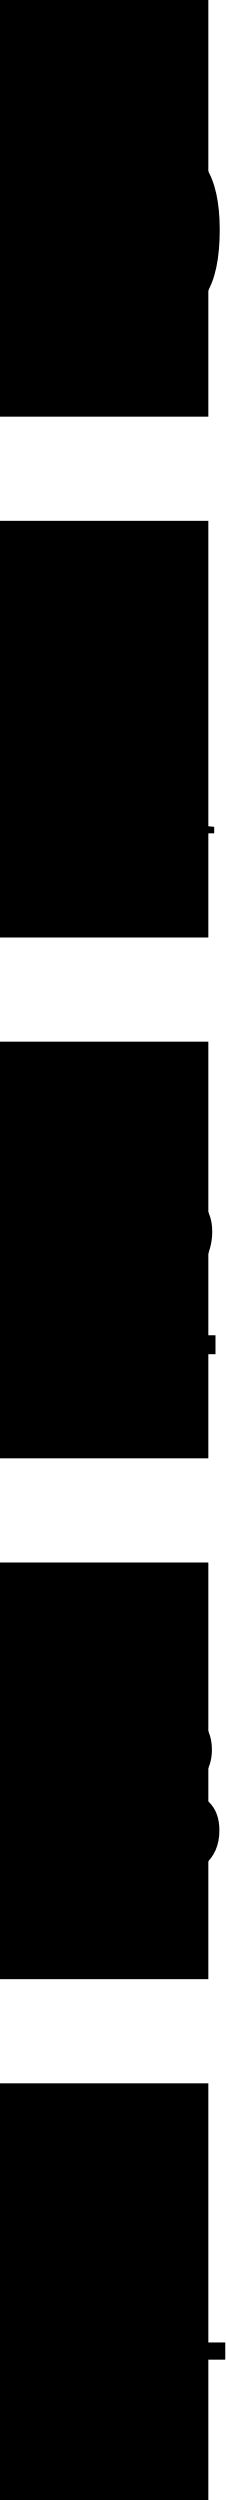
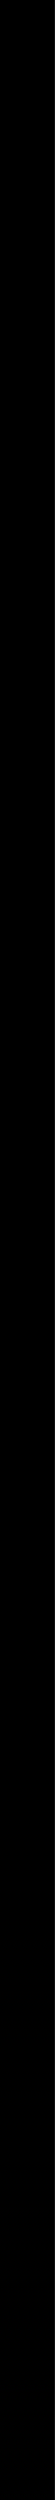
<svg xmlns="http://www.w3.org/2000/svg" baseProfile="tiny" height="100%" version="1.2" width="100%">
  <defs />
-   <g class="chalk-text">
-     <rect height="20" width="10.0" x="0.0" y="0.0" />
-     <text x="5.0" y="15.0">0</text>
-   </g>
-   <g class="chalk-text">
-     <rect height="20" width="10.0" x="0.0" y="25.0" />
-     <text x="5.0" y="40.0">1</text>
-   </g>
-   <g class="chalk-text">
-     <rect height="20" width="10.0" x="0.0" y="50.0" />
-     <text x="5.0" y="65.0">2</text>
-   </g>
-   <g class="chalk-text">
-     <rect height="20" width="10.0" x="0.0" y="75.0" />
-     <text x="5.0" y="90.0">3</text>
-   </g>
-   <g class="chalk-text">
-     <rect height="20" width="10.0" x="0.0" y="100.0" />
-     <text x="5.0" y="115.0">4</text>
+   <g class="chalk-list-item">
+     <g class="chalk-list-index">
+       <rect height="20" width="40" x="5.0" y="22.0" />
+       <text x="10.0" y="37.0">  0</text>
+     </g>
+   </g>
+   <g class="chalk-list-item">
+     <g class="chalk-list-index">
+       <rect height="20" width="40" x="5.0" y="44.0" />
+       <text x="10.0" y="59.0">  1</text>
+     </g>
+   </g>
+   <g class="chalk-list-item">
+     <g class="chalk-list-index">
+       <rect height="20" width="40" x="5.0" y="66.0" />
+       <text x="10.0" y="81.0">  2</text>
+     </g>
+   </g>
+   <g class="chalk-list-item">
+     <g class="chalk-list-index">
+       <rect height="20" width="40" x="5.0" y="88.0" />
+       <text x="10.0" y="103.0">  3</text>
+     </g>
+   </g>
+   <g class="chalk-list-item">
+     <g class="chalk-list-index">
+       <rect height="20" width="40" x="5.0" y="110.0" />
+       <text x="10.0" y="125.0">  4</text>
+     </g>
+   </g>
+   <g class="chalk-list-item">
+     <g class="chalk-list-index">
+       <rect height="20" width="40" x="5.0" y="132.0" />
+       <text x="10.0" y="147.0">  5</text>
+     </g>
+   </g>
+   <g class="chalk-list-item">
+     <g class="chalk-list-index">
+       <rect height="20" width="40" x="5.0" y="154.0" />
+       <text x="10.0" y="169.0">  6</text>
+     </g>
+   </g>
+   <g class="chalk-list-item">
+     <g class="chalk-list-index">
+       <rect height="20" width="40" x="5.0" y="176.0" />
+       <text x="10.0" y="191.0">  7</text>
+     </g>
+   </g>
+   <g class="chalk-list-item">
+     <g class="chalk-list-index">
+       <rect height="20" width="40" x="5.0" y="198.0" />
+       <text x="10.0" y="213.0">  8</text>
+     </g>
+   </g>
+   <g class="chalk-list-item">
+     <g class="chalk-list-index">
+       <rect height="20" width="40" x="5.0" y="220.0" />
+       <text x="10.0" y="235.0">  9</text>
+     </g>
+   </g>
+   <g class="chalk-list-item">
+     <g class="chalk-list-index">
+       <rect height="20" width="40" x="5.0" y="242.0" />
+       <text x="10.0" y="257.0"> 10</text>
+     </g>
+   </g>
+   <g class="chalk-list-item">
+     <g class="chalk-list-index">
+       <rect height="20" width="40" x="5.0" y="264.0" />
+       <text x="10.0" y="279.0"> 11</text>
+     </g>
+   </g>
+   <g class="chalk-list-item">
+     <g class="chalk-list-index">
+       <rect height="20" width="40" x="5.0" y="286.0" />
+       <text x="10.0" y="301.0"> 12</text>
+     </g>
+   </g>
+   <g class="chalk-list-item">
+     <g class="chalk-list-index">
+       <rect height="20" width="40" x="5.0" y="308.0" />
+       <text x="10.0" y="323.0"> 13</text>
+     </g>
+   </g>
+   <g class="chalk-list-item">
+     <g class="chalk-list-index">
+       <rect height="20" width="40" x="5.0" y="330.0" />
+       <text x="10.0" y="345.0"> 14</text>
+     </g>
+   </g>
+   <g class="chalk-list-item">
+     <g class="chalk-list-index">
+       <rect height="20" width="40" x="5.0" y="352.0" />
+       <text x="10.0" y="367.0"> 15</text>
+     </g>
+   </g>
+   <g class="chalk-list-item">
+     <g class="chalk-list-index">
+       <rect height="20" width="40" x="5.0" y="374.0" />
+       <text x="10.0" y="389.0"> 16</text>
+     </g>
+   </g>
+   <g class="chalk-list-item">
+     <g class="chalk-list-index">
+       <rect height="20" width="40" x="5.0" y="396.0" />
+       <text x="10.0" y="411.0"> 17</text>
+     </g>
+   </g>
+   <g class="chalk-list-item">
+     <g class="chalk-list-index">
+       <rect height="20" width="40" x="5.0" y="418.0" />
+       <text x="10.0" y="433.0"> 18</text>
+     </g>
+   </g>
+   <g class="chalk-list-item">
+     <g class="chalk-list-index">
+       <rect height="20" width="40" x="5.0" y="440.0" />
+       <text x="10.0" y="455.0"> 19</text>
+     </g>
+   </g>
+   <g class="chalk-list-item">
+     <g class="chalk-list-index">
+       <rect height="20" width="40" x="5.0" y="462.0" />
+       <text x="10.0" y="477.0"> 20</text>
+     </g>
+   </g>
+   <g class="chalk-list-item">
+     <g class="chalk-list-index">
+       <rect height="20" width="40" x="5.0" y="484.0" />
+       <text x="10.0" y="499.0"> 21</text>
+     </g>
+   </g>
+   <g class="chalk-list-item">
+     <g class="chalk-list-index">
+       <rect height="20" width="40" x="5.0" y="506.0" />
+       <text x="10.0" y="521.0"> 22</text>
+     </g>
+   </g>
+   <g class="chalk-list-item">
+     <g class="chalk-list-index">
+       <rect height="20" width="40" x="5.0" y="528.0" />
+       <text x="10.0" y="543.0"> 23</text>
+     </g>
+   </g>
+   <g class="chalk-list-item">
+     <g class="chalk-list-index">
+       <rect height="20" width="40" x="5.0" y="550.0" />
+       <text x="10.0" y="565.0"> 24</text>
+     </g>
+   </g>
+   <g class="chalk-list-item">
+     <g class="chalk-list-index">
+       <rect height="20" width="40" x="5.0" y="572.0" />
+       <text x="10.0" y="587.0"> 25</text>
+     </g>
+   </g>
+   <g class="chalk-list-item">
+     <g class="chalk-list-index">
+       <rect height="20" width="40" x="5.0" y="594.0" />
+       <text x="10.0" y="609.0"> 26</text>
+     </g>
+   </g>
+   <g class="chalk-list-item">
+     <g class="chalk-list-index">
+       <rect height="20" width="40" x="5.0" y="616.0" />
+       <text x="10.0" y="631.0"> 27</text>
+     </g>
+   </g>
+   <g class="chalk-list-item">
+     <g class="chalk-list-index">
+       <rect height="20" width="40" x="5.0" y="638.0" />
+       <text x="10.0" y="653.0"> 28</text>
+     </g>
+   </g>
+   <g class="chalk-list-item">
+     <g class="chalk-list-index">
+       <rect height="20" width="40" x="5.0" y="660.0" />
+       <text x="10.0" y="675.0"> 29</text>
+     </g>
+   </g>
+   <g class="chalk-list-item">
+     <g class="chalk-list-index">
+       <rect height="20" width="40" x="5.0" y="682.0" />
+       <text x="10.0" y="697.0"> 30</text>
+     </g>
+   </g>
+   <g class="chalk-list-item">
+     <g class="chalk-list-index">
+       <rect height="20" width="40" x="5.0" y="704.0" />
+       <text x="10.0" y="719.0"> 31</text>
+     </g>
+   </g>
+   <g class="chalk-list-item">
+     <g class="chalk-list-index">
+       <rect height="20" width="40" x="5.0" y="726.0" />
+       <text x="10.0" y="741.0"> 32</text>
+     </g>
+   </g>
+   <g class="chalk-list-item">
+     <g class="chalk-list-index">
+       <rect height="20" width="40" x="5.0" y="748.0" />
+       <text x="10.0" y="763.0"> 33</text>
+     </g>
+   </g>
+   <g class="chalk-list-item">
+     <g class="chalk-list-index">
+       <rect height="20" width="40" x="5.0" y="770.0" />
+       <text x="10.0" y="785.0"> 34</text>
+     </g>
+   </g>
+   <g class="chalk-list-item">
+     <g class="chalk-list-index">
+       <rect height="20" width="40" x="5.0" y="792.0" />
+       <text x="10.0" y="807.0"> 35</text>
+     </g>
+   </g>
+   <g class="chalk-list-item">
+     <g class="chalk-list-index">
+       <rect height="20" width="40" x="5.0" y="814.0" />
+       <text x="10.0" y="829.0"> 36</text>
+     </g>
+   </g>
+   <g class="chalk-list-item">
+     <g class="chalk-list-index">
+       <rect height="20" width="40" x="5.0" y="836.0" />
+       <text x="10.0" y="851.0"> 37</text>
+     </g>
+   </g>
+   <g class="chalk-list-item">
+     <g class="chalk-list-index">
+       <rect height="20" width="40" x="5.0" y="858.0" />
+       <text x="10.0" y="873.0"> 38</text>
+     </g>
+   </g>
+   <g class="chalk-list-item">
+     <g class="chalk-list-index">
+       <rect height="20" width="40" x="5.0" y="880.0" />
+       <text x="10.0" y="895.0"> 39</text>
+     </g>
+   </g>
+   <g class="chalk-list-item">
+     <g class="chalk-list-index">
+       <rect height="20" width="40" x="5.0" y="902.0" />
+       <text x="10.0" y="917.0"> 40</text>
+     </g>
+   </g>
+   <g class="chalk-list-item">
+     <g class="chalk-list-index">
+       <rect height="20" width="40" x="5.0" y="924.0" />
+       <text x="10.0" y="939.0"> 41</text>
+     </g>
+   </g>
+   <g class="chalk-list-item">
+     <g class="chalk-list-index">
+       <rect height="20" width="40" x="5.0" y="946.0" />
+       <text x="10.0" y="961.0"> 42</text>
+     </g>
+   </g>
+   <g class="chalk-list-item">
+     <g class="chalk-list-index">
+       <rect height="20" width="40" x="5.0" y="968.0" />
+       <text x="10.0" y="983.0"> 43</text>
+     </g>
+   </g>
+   <g class="chalk-list-item">
+     <g class="chalk-list-index">
+       <rect height="20" width="40" x="5.0" y="990.0" />
+       <text x="10.0" y="1005.0"> 44</text>
+     </g>
+   </g>
+   <g class="chalk-list-item">
+     <g class="chalk-list-index">
+       <rect height="20" width="40" x="5.0" y="1012.0" />
+       <text x="10.0" y="1027.0"> 45</text>
+     </g>
+   </g>
+   <g class="chalk-list-item">
+     <g class="chalk-list-index">
+       <rect height="20" width="40" x="5.0" y="1034.0" />
+       <text x="10.0" y="1049.0"> 46</text>
+     </g>
+   </g>
+   <g class="chalk-list-item">
+     <g class="chalk-list-index">
+       <rect height="20" width="40" x="5.0" y="1056.0" />
+       <text x="10.0" y="1071.0"> 47</text>
+     </g>
+   </g>
+   <g class="chalk-list-item">
+     <g class="chalk-list-index">
+       <rect height="20" width="40" x="5.0" y="1078.0" />
+       <text x="10.0" y="1093.0"> 48</text>
+     </g>
+   </g>
+   <g class="chalk-list-item">
+     <g class="chalk-list-index">
+       <rect height="20" width="40" x="5.0" y="1100.0" />
+       <text x="10.0" y="1115.0"> 49</text>
+     </g>
+   </g>
+   <g class="chalk-list-item">
+     <g class="chalk-list-index">
+       <rect height="20" width="40" x="5.0" y="1122.0" />
+       <text x="10.0" y="1137.0"> 50</text>
+     </g>
+   </g>
+   <g class="chalk-list-item">
+     <g class="chalk-list-index">
+       <rect height="20" width="40" x="5.0" y="1144.0" />
+       <text x="10.0" y="1159.0"> 51</text>
+     </g>
+   </g>
+   <g class="chalk-list-item">
+     <g class="chalk-list-index">
+       <rect height="20" width="40" x="5.0" y="1166.0" />
+       <text x="10.0" y="1181.0"> 52</text>
+     </g>
+   </g>
+   <g class="chalk-list-item">
+     <g class="chalk-list-index">
+       <rect height="20" width="40" x="5.0" y="1188.0" />
+       <text x="10.0" y="1203.0"> 53</text>
+     </g>
+   </g>
+   <g class="chalk-list-item">
+     <g class="chalk-list-index">
+       <rect height="20" width="40" x="5.0" y="1210.0" />
+       <text x="10.0" y="1225.0"> 54</text>
+     </g>
+   </g>
+   <g class="chalk-list-item">
+     <g class="chalk-list-index">
+       <rect height="20" width="40" x="5.0" y="1232.0" />
+       <text x="10.0" y="1247.0"> 55</text>
+     </g>
+   </g>
+   <g class="chalk-list-item">
+     <g class="chalk-list-index">
+       <rect height="20" width="40" x="5.0" y="1254.0" />
+       <text x="10.0" y="1269.0"> 56</text>
+     </g>
+   </g>
+   <g class="chalk-list-item">
+     <g class="chalk-list-index">
+       <rect height="20" width="40" x="5.0" y="1276.0" />
+       <text x="10.0" y="1291.0"> 57</text>
+     </g>
+   </g>
+   <g class="chalk-list-item">
+     <g class="chalk-list-index">
+       <rect height="20" width="40" x="5.0" y="1298.0" />
+       <text x="10.0" y="1313.0"> 58</text>
+     </g>
+   </g>
+   <g class="chalk-list-item">
+     <g class="chalk-list-index">
+       <rect height="20" width="40" x="5.0" y="1320.0" />
+       <text x="10.0" y="1335.0"> 59</text>
+     </g>
+   </g>
+   <g class="chalk-list-item">
+     <g class="chalk-list-index">
+       <rect height="20" width="40" x="5.0" y="1342.0" />
+       <text x="10.0" y="1357.0"> 60</text>
+     </g>
+   </g>
+   <g class="chalk-list-item">
+     <g class="chalk-list-index">
+       <rect height="20" width="40" x="5.0" y="1364.0" />
+       <text x="10.0" y="1379.0"> 61</text>
+     </g>
+   </g>
+   <g class="chalk-list-item">
+     <g class="chalk-list-index">
+       <rect height="20" width="40" x="5.0" y="1386.0" />
+       <text x="10.0" y="1401.0"> 62</text>
+     </g>
+   </g>
+   <g class="chalk-list-item">
+     <g class="chalk-list-index">
+       <rect height="20" width="40" x="5.0" y="1408.0" />
+       <text x="10.0" y="1423.0"> 63</text>
+     </g>
+   </g>
+   <g class="chalk-list-item">
+     <g class="chalk-list-index">
+       <rect height="20" width="40" x="5.0" y="1430.0" />
+       <text x="10.0" y="1445.0"> 64</text>
+     </g>
+   </g>
+   <g class="chalk-list-item">
+     <g class="chalk-list-index">
+       <rect height="20" width="40" x="5.0" y="1452.0" />
+       <text x="10.0" y="1467.0"> 65</text>
+     </g>
+   </g>
+   <g class="chalk-list-item">
+     <g class="chalk-list-index">
+       <rect height="20" width="40" x="5.0" y="1474.0" />
+       <text x="10.0" y="1489.0"> 66</text>
+     </g>
+   </g>
+   <g class="chalk-list-item">
+     <g class="chalk-list-index">
+       <rect height="20" width="40" x="5.0" y="1496.0" />
+       <text x="10.0" y="1511.0"> 67</text>
+     </g>
+   </g>
+   <g class="chalk-list-item">
+     <g class="chalk-list-index">
+       <rect height="20" width="40" x="5.0" y="1518.0" />
+       <text x="10.0" y="1533.0"> 68</text>
+     </g>
+   </g>
+   <g class="chalk-list-item">
+     <g class="chalk-list-index">
+       <rect height="20" width="40" x="5.0" y="1540.0" />
+       <text x="10.0" y="1555.0"> 69</text>
+     </g>
+   </g>
+   <g class="chalk-list-item">
+     <g class="chalk-list-index">
+       <rect height="20" width="40" x="5.0" y="1562.0" />
+       <text x="10.0" y="1577.0"> 70</text>
+     </g>
+   </g>
+   <g class="chalk-list-item">
+     <g class="chalk-list-index">
+       <rect height="20" width="40" x="5.0" y="1584.0" />
+       <text x="10.0" y="1599.0"> 71</text>
+     </g>
+   </g>
+   <g class="chalk-list-item">
+     <g class="chalk-list-index">
+       <rect height="20" width="40" x="5.0" y="1606.0" />
+       <text x="10.0" y="1621.0"> 72</text>
+     </g>
+   </g>
+   <g class="chalk-list-item">
+     <g class="chalk-list-index">
+       <rect height="20" width="40" x="5.0" y="1628.0" />
+       <text x="10.0" y="1643.0"> 73</text>
+     </g>
+   </g>
+   <g class="chalk-list-item">
+     <g class="chalk-list-index">
+       <rect height="20" width="40" x="5.0" y="1650.0" />
+       <text x="10.0" y="1665.0"> 74</text>
+     </g>
+   </g>
+   <g class="chalk-list-item">
+     <g class="chalk-list-index">
+       <rect height="20" width="40" x="5.0" y="1672.0" />
+       <text x="10.0" y="1687.0"> 75</text>
+     </g>
+   </g>
+   <g class="chalk-list-item">
+     <g class="chalk-list-index">
+       <rect height="20" width="40" x="5.0" y="1694.0" />
+       <text x="10.0" y="1709.0"> 76</text>
+     </g>
+   </g>
+   <g class="chalk-list-item">
+     <g class="chalk-list-index">
+       <rect height="20" width="40" x="5.0" y="1716.0" />
+       <text x="10.0" y="1731.0"> 77</text>
+     </g>
+   </g>
+   <g class="chalk-list-item">
+     <g class="chalk-list-index">
+       <rect height="20" width="40" x="5.0" y="1738.0" />
+       <text x="10.0" y="1753.0"> 78</text>
+     </g>
+   </g>
+   <g class="chalk-list-item">
+     <g class="chalk-list-index">
+       <rect height="20" width="40" x="5.0" y="1760.0" />
+       <text x="10.0" y="1775.0"> 79</text>
+     </g>
+   </g>
+   <g class="chalk-list-item">
+     <g class="chalk-list-index">
+       <rect height="20" width="40" x="5.0" y="1782.0" />
+       <text x="10.0" y="1797.0"> 80</text>
+     </g>
+   </g>
+   <g class="chalk-list-item">
+     <g class="chalk-list-index">
+       <rect height="20" width="40" x="5.0" y="1804.0" />
+       <text x="10.0" y="1819.0"> 81</text>
+     </g>
+   </g>
+   <g class="chalk-list-item">
+     <g class="chalk-list-index">
+       <rect height="20" width="40" x="5.0" y="1826.0" />
+       <text x="10.0" y="1841.0"> 82</text>
+     </g>
+   </g>
+   <g class="chalk-list-item">
+     <g class="chalk-list-index">
+       <rect height="20" width="40" x="5.0" y="1848.0" />
+       <text x="10.0" y="1863.0"> 83</text>
+     </g>
+   </g>
+   <g class="chalk-list-item">
+     <g class="chalk-list-index">
+       <rect height="20" width="40" x="5.0" y="1870.0" />
+       <text x="10.0" y="1885.0"> 84</text>
+     </g>
+   </g>
+   <g class="chalk-list-item">
+     <g class="chalk-list-index">
+       <rect height="20" width="40" x="5.0" y="1892.0" />
+       <text x="10.0" y="1907.0"> 85</text>
+     </g>
+   </g>
+   <g class="chalk-list-item">
+     <g class="chalk-list-index">
+       <rect height="20" width="40" x="5.0" y="1914.0" />
+       <text x="10.0" y="1929.0"> 86</text>
+     </g>
+   </g>
+   <g class="chalk-list-item">
+     <g class="chalk-list-index">
+       <rect height="20" width="40" x="5.0" y="1936.0" />
+       <text x="10.0" y="1951.0"> 87</text>
+     </g>
+   </g>
+   <g class="chalk-list-item">
+     <g class="chalk-list-index">
+       <rect height="20" width="40" x="5.0" y="1958.0" />
+       <text x="10.0" y="1973.0"> 88</text>
+     </g>
+   </g>
+   <g class="chalk-list-item">
+     <g class="chalk-list-index">
+       <rect height="20" width="40" x="5.0" y="1980.0" />
+       <text x="10.0" y="1995.0"> 89</text>
+     </g>
+   </g>
+   <g class="chalk-list-item">
+     <g class="chalk-list-index">
+       <rect height="20" width="40" x="5.0" y="2002.0" />
+       <text x="10.0" y="2017.0"> 90</text>
+     </g>
+   </g>
+   <g class="chalk-list-item">
+     <g class="chalk-list-index">
+       <rect height="20" width="40" x="5.0" y="2024.0" />
+       <text x="10.0" y="2039.0"> 91</text>
+     </g>
+   </g>
+   <g class="chalk-list-item">
+     <g class="chalk-list-index">
+       <rect height="20" width="40" x="5.0" y="2046.0" />
+       <text x="10.0" y="2061.0"> 92</text>
+     </g>
+   </g>
+   <g class="chalk-list-item">
+     <g class="chalk-list-index">
+       <rect height="20" width="40" x="5.0" y="2068.0" />
+       <text x="10.0" y="2083.0"> 93</text>
+     </g>
+   </g>
+   <g class="chalk-list-item">
+     <g class="chalk-list-index">
+       <rect height="20" width="40" x="5.0" y="2090.0" />
+       <text x="10.0" y="2105.0"> 94</text>
+     </g>
+   </g>
+   <g class="chalk-list-item">
+     <g class="chalk-list-index">
+       <rect height="20" width="40" x="5.0" y="2112.0" />
+       <text x="10.0" y="2127.0"> 95</text>
+     </g>
+   </g>
+   <g class="chalk-list-item">
+     <g class="chalk-list-index">
+       <rect height="20" width="40" x="5.0" y="2134.0" />
+       <text x="10.0" y="2149.0"> 96</text>
+     </g>
+   </g>
+   <g class="chalk-list-item">
+     <g class="chalk-list-index">
+       <rect height="20" width="40" x="5.0" y="2156.0" />
+       <text x="10.0" y="2171.0"> 97</text>
+     </g>
+   </g>
+   <g class="chalk-list-item">
+     <g class="chalk-list-index">
+       <rect height="20" width="40" x="5.0" y="2178.0" />
+       <text x="10.0" y="2193.0"> 98</text>
+     </g>
+   </g>
+   <g class="chalk-list-item">
+     <g class="chalk-list-index">
+       <rect height="20" width="40" x="5.0" y="2200.0" />
+       <text x="10.0" y="2215.0"> 99</text>
+     </g>
+   </g>
+   <g class="chalk-list-item">
+     <g class="chalk-list-index">
+       <rect height="20" width="40" x="5.0" y="2222.0" />
+       <text x="10.0" y="2237.0">100</text>
+     </g>
+   </g>
+   <g class="chalk-list-item">
+     <g class="chalk-list-index">
+       <rect height="20" width="40" x="5.0" y="2244.0" />
+       <text x="10.0" y="2259.0">101</text>
+     </g>
+   </g>
+   <g class="chalk-list-item">
+     <g class="chalk-list-index">
+       <rect height="20" width="40" x="5.0" y="2266.0" />
+       <text x="10.0" y="2281.0">102</text>
+     </g>
+   </g>
+   <g class="chalk-list-item">
+     <g class="chalk-list-index">
+       <rect height="20" width="40" x="5.0" y="2288.0" />
+       <text x="10.0" y="2303.0">103</text>
+     </g>
+   </g>
+   <g class="chalk-list-item">
+     <g class="chalk-list-index">
+       <rect height="20" width="40" x="5.0" y="2310.0" />
+       <text x="10.0" y="2325.0">104</text>
+     </g>
+   </g>
+   <g class="chalk-list-item">
+     <g class="chalk-list-index">
+       <rect height="20" width="40" x="5.0" y="2332.0" />
+       <text x="10.0" y="2347.0">105</text>
+     </g>
+   </g>
+   <g class="chalk-list-item">
+     <g class="chalk-list-index">
+       <rect height="20" width="40" x="5.0" y="2354.0" />
+       <text x="10.0" y="2369.0">106</text>
+     </g>
+   </g>
+   <g class="chalk-list-item">
+     <g class="chalk-list-index">
+       <rect height="20" width="40" x="5.0" y="2376.0" />
+       <text x="10.0" y="2391.0">107</text>
+     </g>
+   </g>
+   <g class="chalk-list-item">
+     <g class="chalk-list-index">
+       <rect height="20" width="40" x="5.0" y="2398.0" />
+       <text x="10.0" y="2413.0">108</text>
+     </g>
+   </g>
+   <g class="chalk-list-item">
+     <g class="chalk-list-index">
+       <rect height="20" width="40" x="5.0" y="2420.0" />
+       <text x="10.0" y="2435.0">109</text>
+     </g>
+   </g>
+   <g class="chalk-list-item">
+     <g class="chalk-list-index">
+       <rect height="20" width="40" x="5.0" y="2442.0" />
+       <text x="10.0" y="2457.0">110</text>
+     </g>
+   </g>
+   <g class="chalk-list-item">
+     <g class="chalk-list-index">
+       <rect height="20" width="40" x="5.0" y="2464.0" />
+       <text x="10.0" y="2479.0">111</text>
+     </g>
+   </g>
+   <g class="chalk-list-item">
+     <g class="chalk-list-index">
+       <rect height="20" width="40" x="5.0" y="2486.0" />
+       <text x="10.0" y="2501.0">112</text>
+     </g>
+   </g>
+   <g class="chalk-list-item">
+     <g class="chalk-list-index">
+       <rect height="20" width="40" x="5.0" y="2508.0" />
+       <text x="10.0" y="2523.0">113</text>
+     </g>
+   </g>
+   <g class="chalk-list-item">
+     <g class="chalk-list-index">
+       <rect height="20" width="40" x="5.0" y="2530.0" />
+       <text x="10.0" y="2545.0">114</text>
+     </g>
+   </g>
+   <g class="chalk-list-item">
+     <g class="chalk-list-index">
+       <rect height="20" width="40" x="5.0" y="2552.0" />
+       <text x="10.0" y="2567.0">115</text>
+     </g>
+   </g>
+   <g class="chalk-list-item">
+     <g class="chalk-list-index">
+       <rect height="20" width="40" x="5.0" y="2574.0" />
+       <text x="10.0" y="2589.0">116</text>
+     </g>
+   </g>
+   <g class="chalk-list-item">
+     <g class="chalk-list-index">
+       <rect height="20" width="40" x="5.0" y="2596.0" />
+       <text x="10.0" y="2611.0">117</text>
+     </g>
+   </g>
+   <g class="chalk-list-item">
+     <g class="chalk-list-index">
+       <rect height="20" width="40" x="5.0" y="2618.0" />
+       <text x="10.0" y="2633.0">118</text>
+     </g>
+   </g>
+   <g class="chalk-list-item">
+     <g class="chalk-list-index">
+       <rect height="20" width="40" x="5.0" y="2640.0" />
+       <text x="10.0" y="2655.0">119</text>
+     </g>
+   </g>
+   <g class="chalk-list-item">
+     <g class="chalk-list-index">
+       <rect height="20" width="40" x="5.0" y="2662.0" />
+       <text x="10.0" y="2677.0">120</text>
+     </g>
+   </g>
+   <g class="chalk-list-item">
+     <g class="chalk-list-index">
+       <rect height="20" width="40" x="5.0" y="2684.0" />
+       <text x="10.0" y="2699.0">121</text>
+     </g>
+   </g>
+   <g class="chalk-list-item">
+     <g class="chalk-list-index">
+       <rect height="20" width="40" x="5.0" y="2706.0" />
+       <text x="10.0" y="2721.0">122</text>
+     </g>
+   </g>
+   <g class="chalk-list">
+     <rect height="2731" width="60" x="0.0" y="0.0" />
+     <text x="5.0" y="15.0">title</text>
  </g>
</svg>
